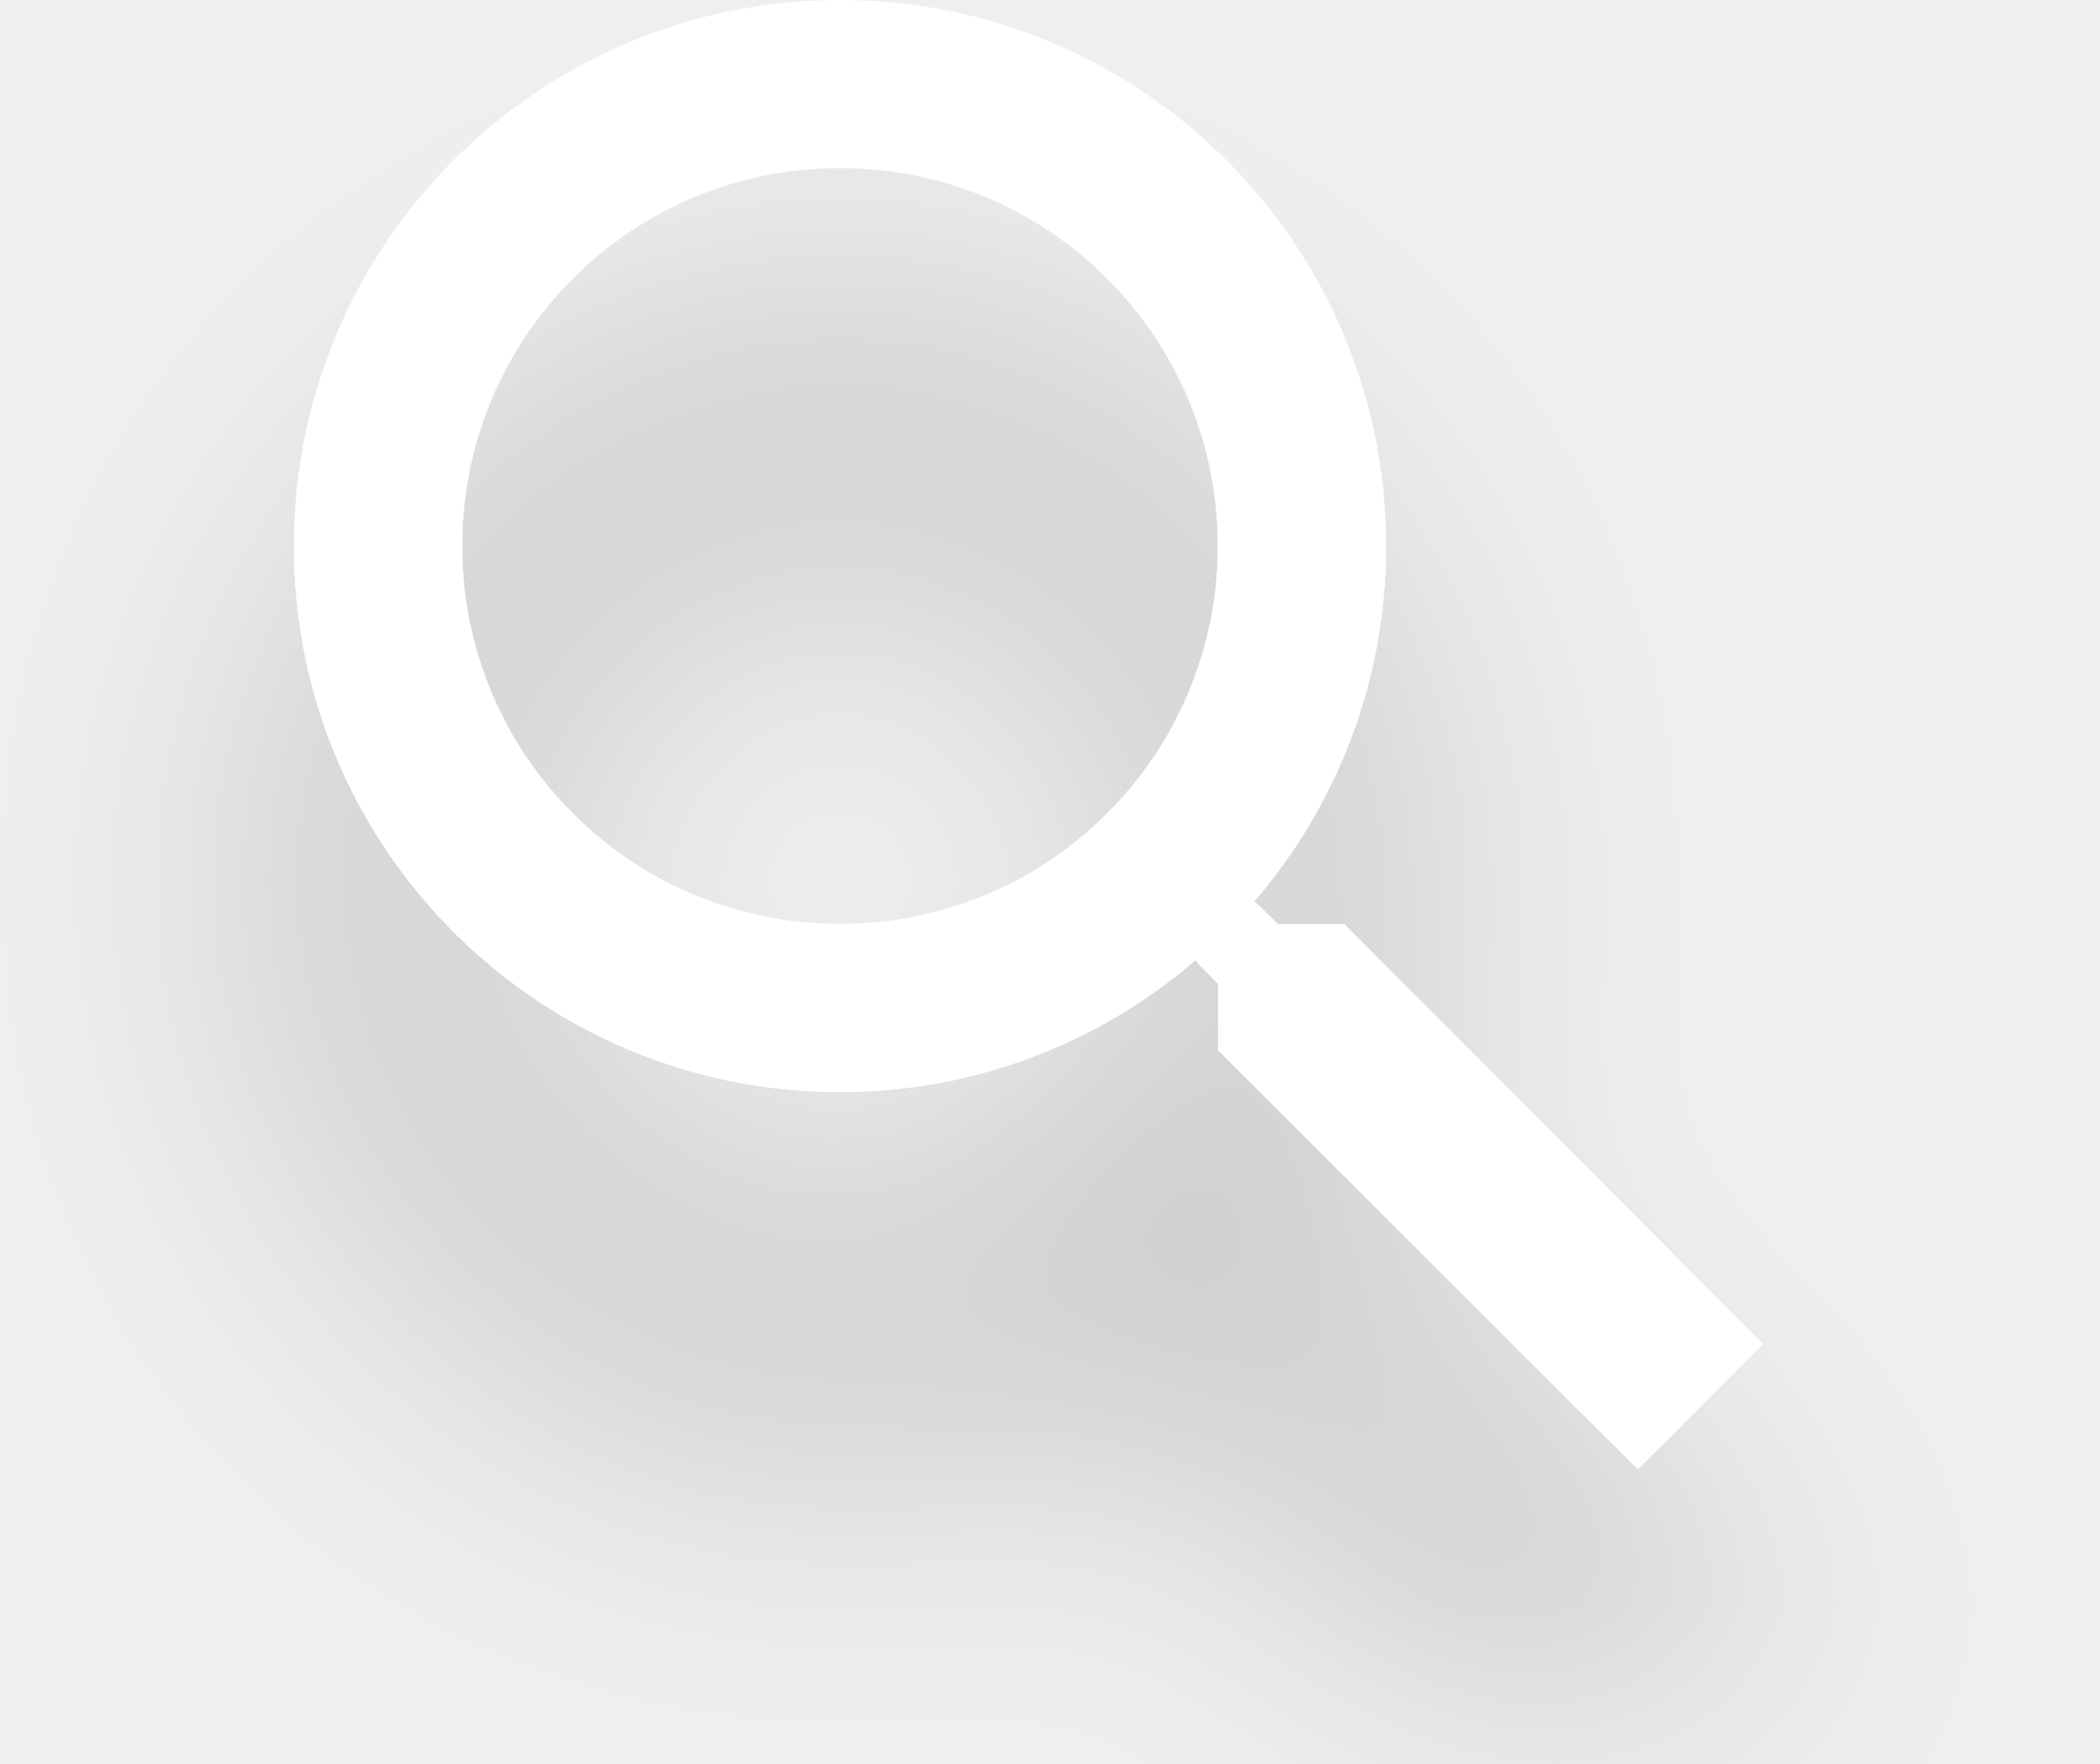
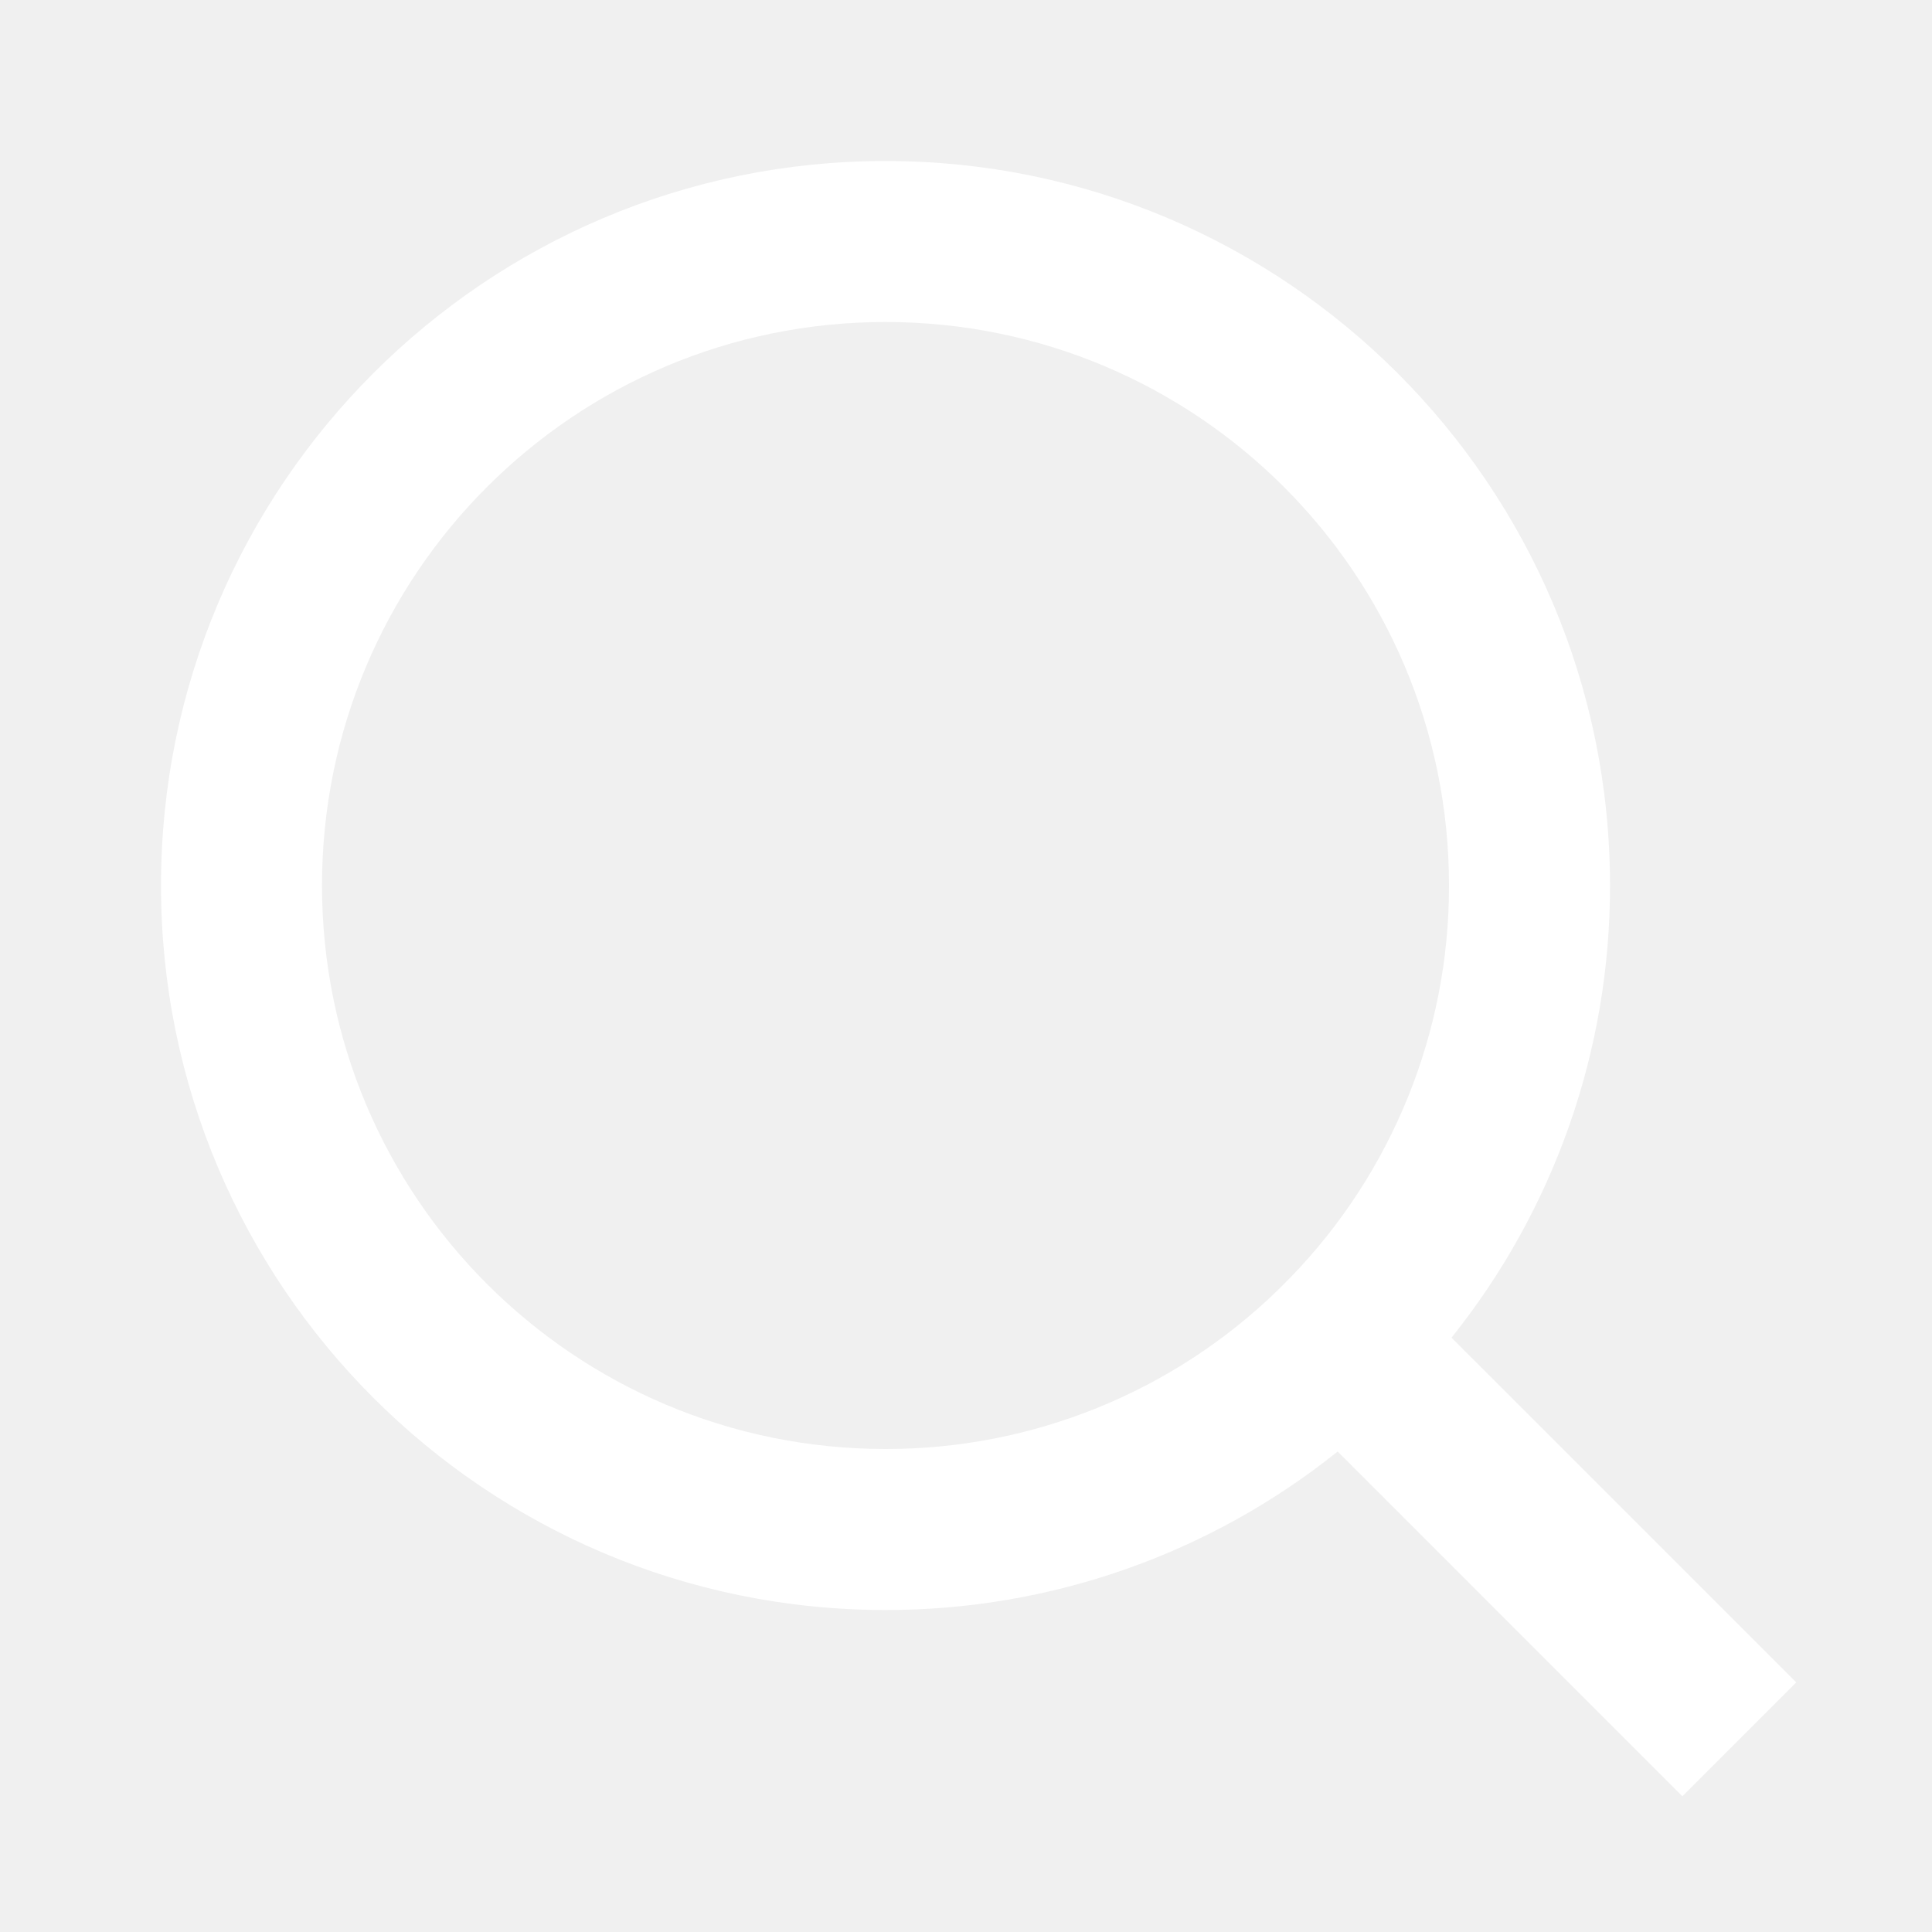
- <svg xmlns="http://www.w3.org/2000/svg" id="search" width="25" height="21" viewBox="0 0 25 21" fill="none">
-   <g filter="url(#filter0_d_3124_1233)">
-     <path d="M16 11H15.21L14.93 10.73C15.91 9.59 16.5 8.11 16.5 6.5C16.5 2.91 13.59 0 10 0C6.41 0 3.5 2.91 3.5 6.5C3.5 10.09 6.41 13 10 13C11.61 13 13.09 12.41 14.23 11.43L14.5 11.71V12.5L19.5 17.49L20.99 16L16 11ZM10 11C7.51 11 5.5 8.99 5.5 6.5C5.5 4.01 7.51 2 10 2C12.49 2 14.5 4.01 14.5 6.5C14.5 8.99 12.49 11 10 11Z" fill="#fff" />
-   </g>
-   <defs>
-     <filter id="filter0_d_3124_1233" x="-0.5" y="0" width="25.49" height="25.49" filterUnits="userSpaceOnUse" color-interpolation-filters="sRGB">
-       <feFlood flood-opacity="0" result="BackgroundImageFix" />
-       <feColorMatrix in="SourceAlpha" type="matrix" values="0 0 0 0 0 0 0 0 0 0 0 0 0 0 0 0 0 0 127 0" result="hardAlpha" />
-       <feOffset dy="4" />
-       <feGaussianBlur stdDeviation="2" />
-       <feComposite in2="hardAlpha" operator="out" />
-       <feColorMatrix type="matrix" values="0 0 0 0 0 0 0 0 0 0 0 0 0 0 0 0 0 0 0.25 0" />
-       <feBlend mode="normal" in2="BackgroundImageFix" result="effect1_dropShadow_3124_1233" />
-       <feBlend mode="normal" in="SourceGraphic" in2="effect1_dropShadow_3124_1233" result="shape" />
-     </filter>
-   </defs>
+ <svg xmlns="http://www.w3.org/2000/svg" id="search" width="24" height="24" viewBox="0 0 24 24" fill="none">
+   <path d="M18.031 16.617L22.314 20.899L20.899 22.314L16.617 18.031C15.024 19.308 13.042 20.003 11 20C6.032 20 2 15.968 2 11C2 6.032 6.032 2 11 2C15.968 2 20 6.032 20 11C20.003 13.042 19.308 15.024 18.031 16.617ZM16.025 15.875C17.294 14.57 18.003 12.82 18 11C18 7.132 14.867 4 11 4C7.132 4 4 7.132 4 11C4 14.867 7.132 18 11 18C12.82 18.003 14.57 17.294 15.875 16.025L16.025 15.875Z" fill="#fff" />
</svg>
